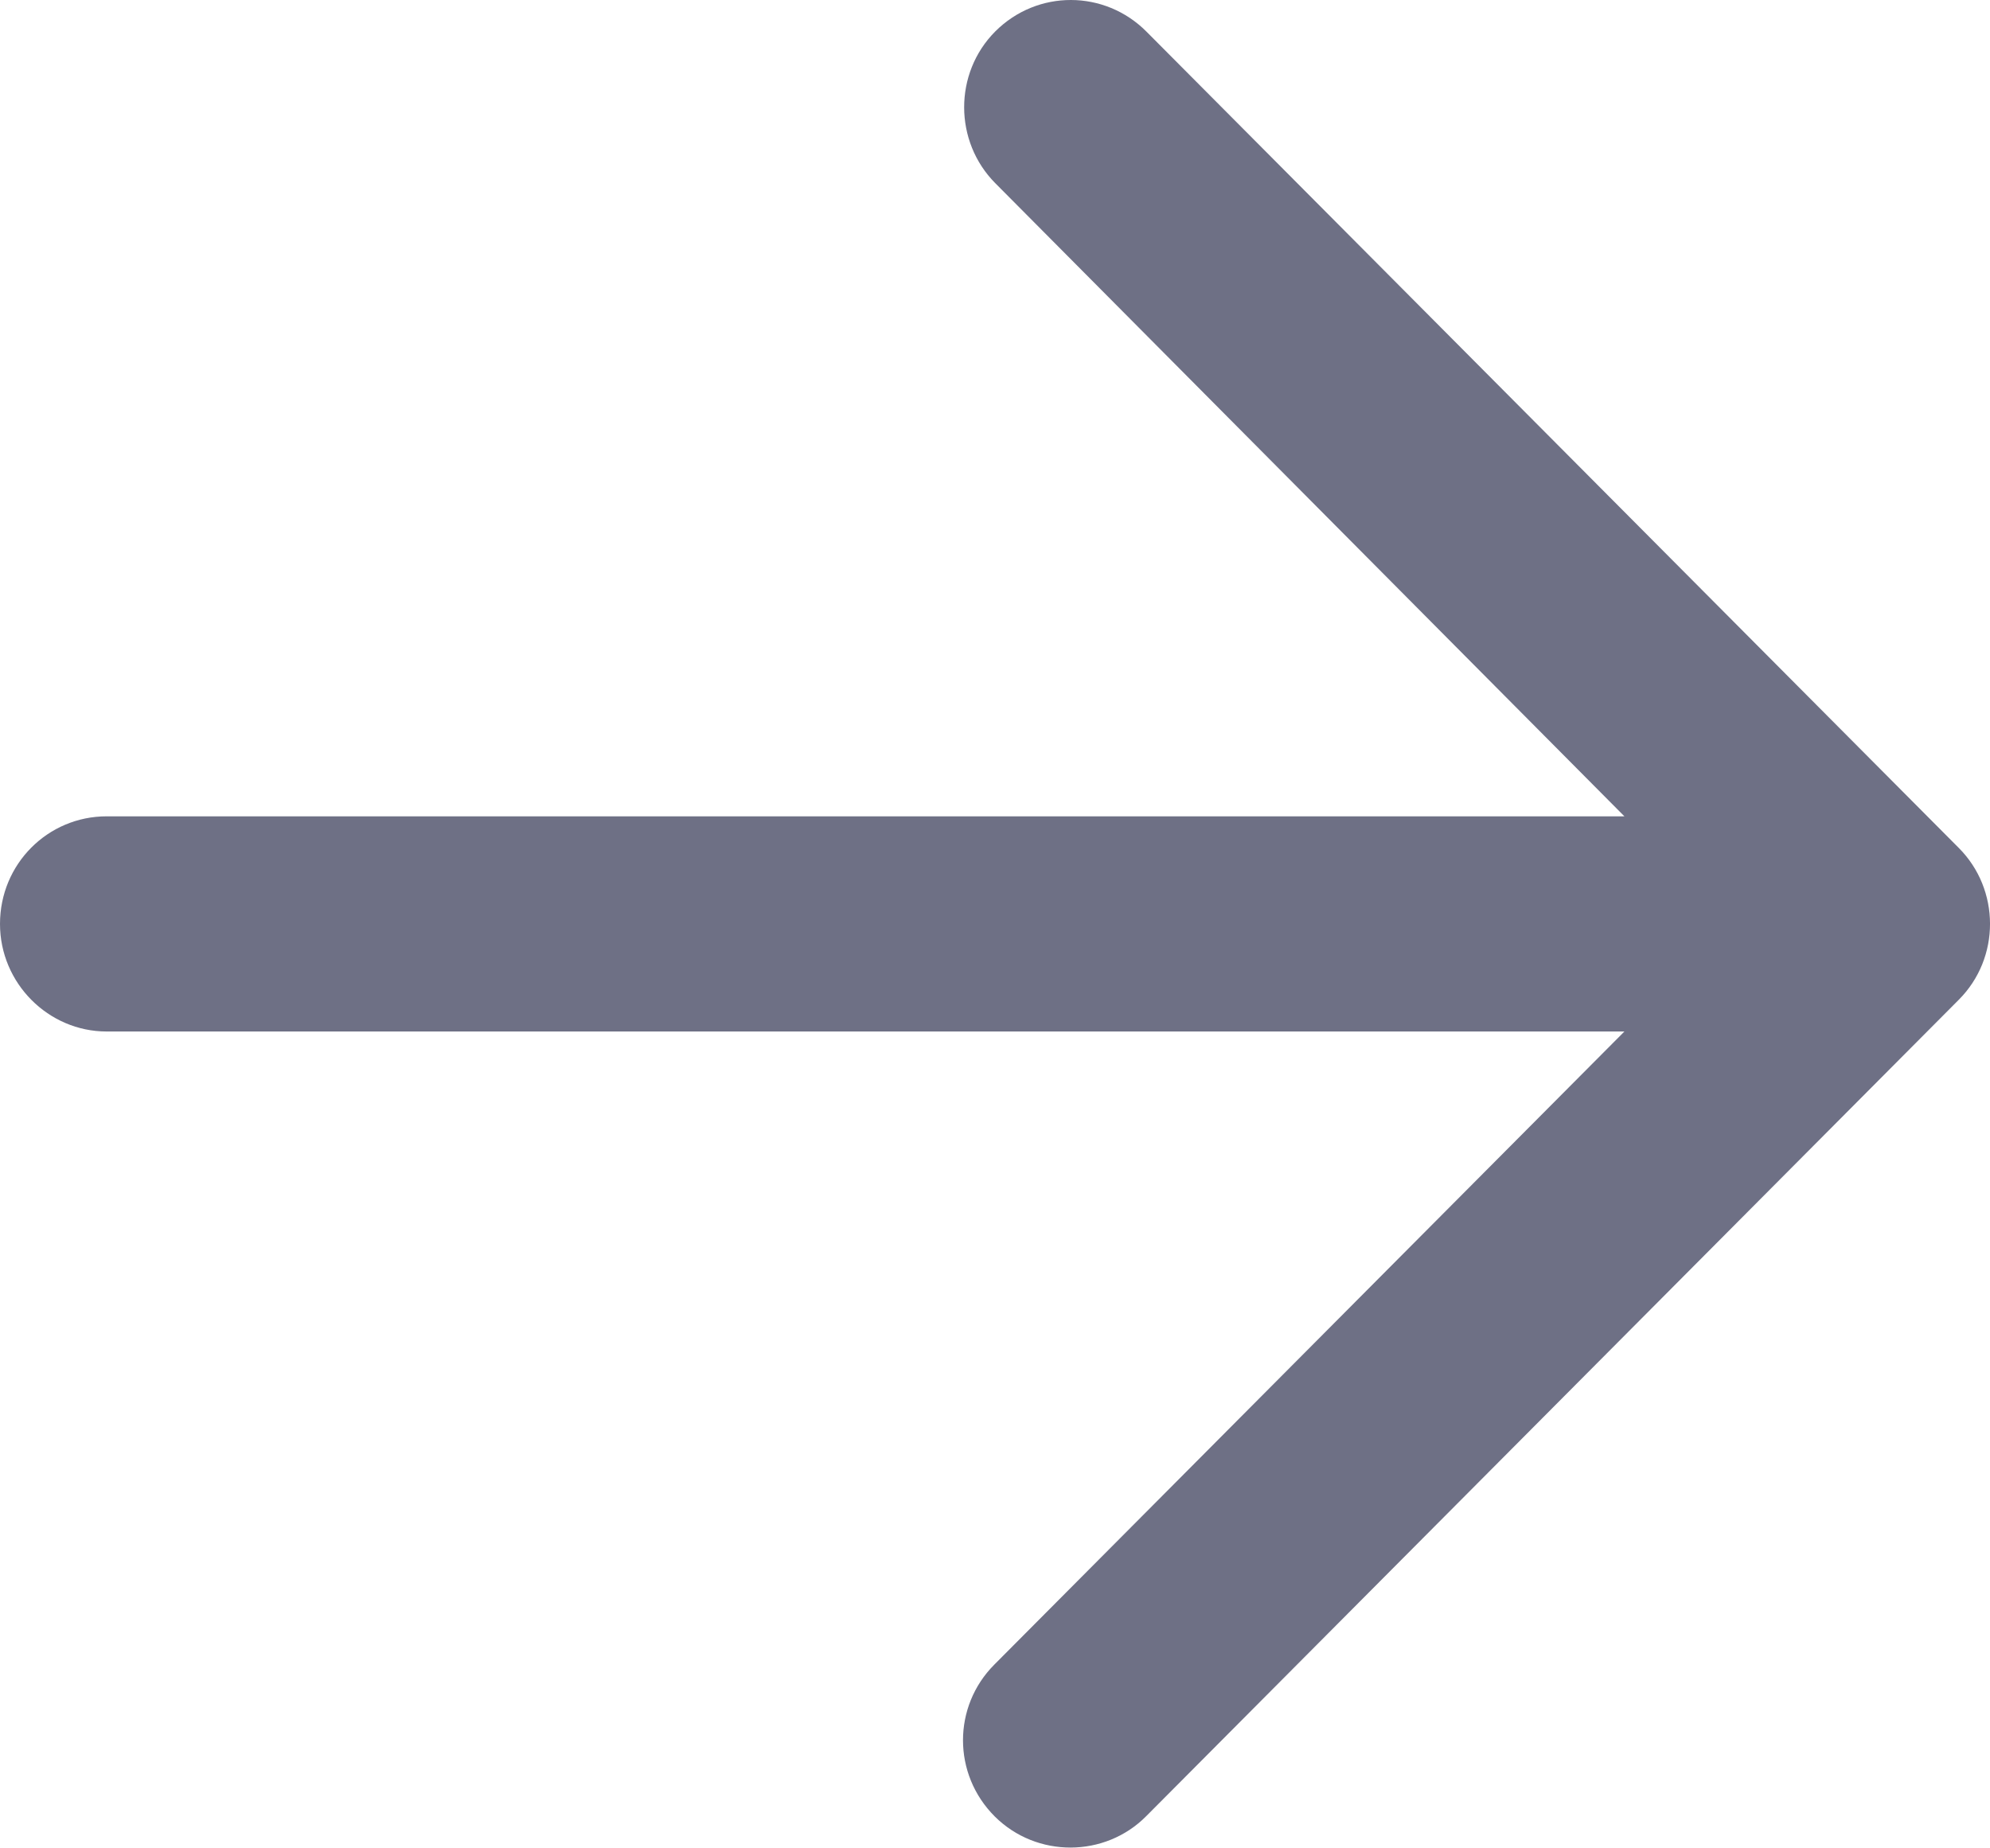
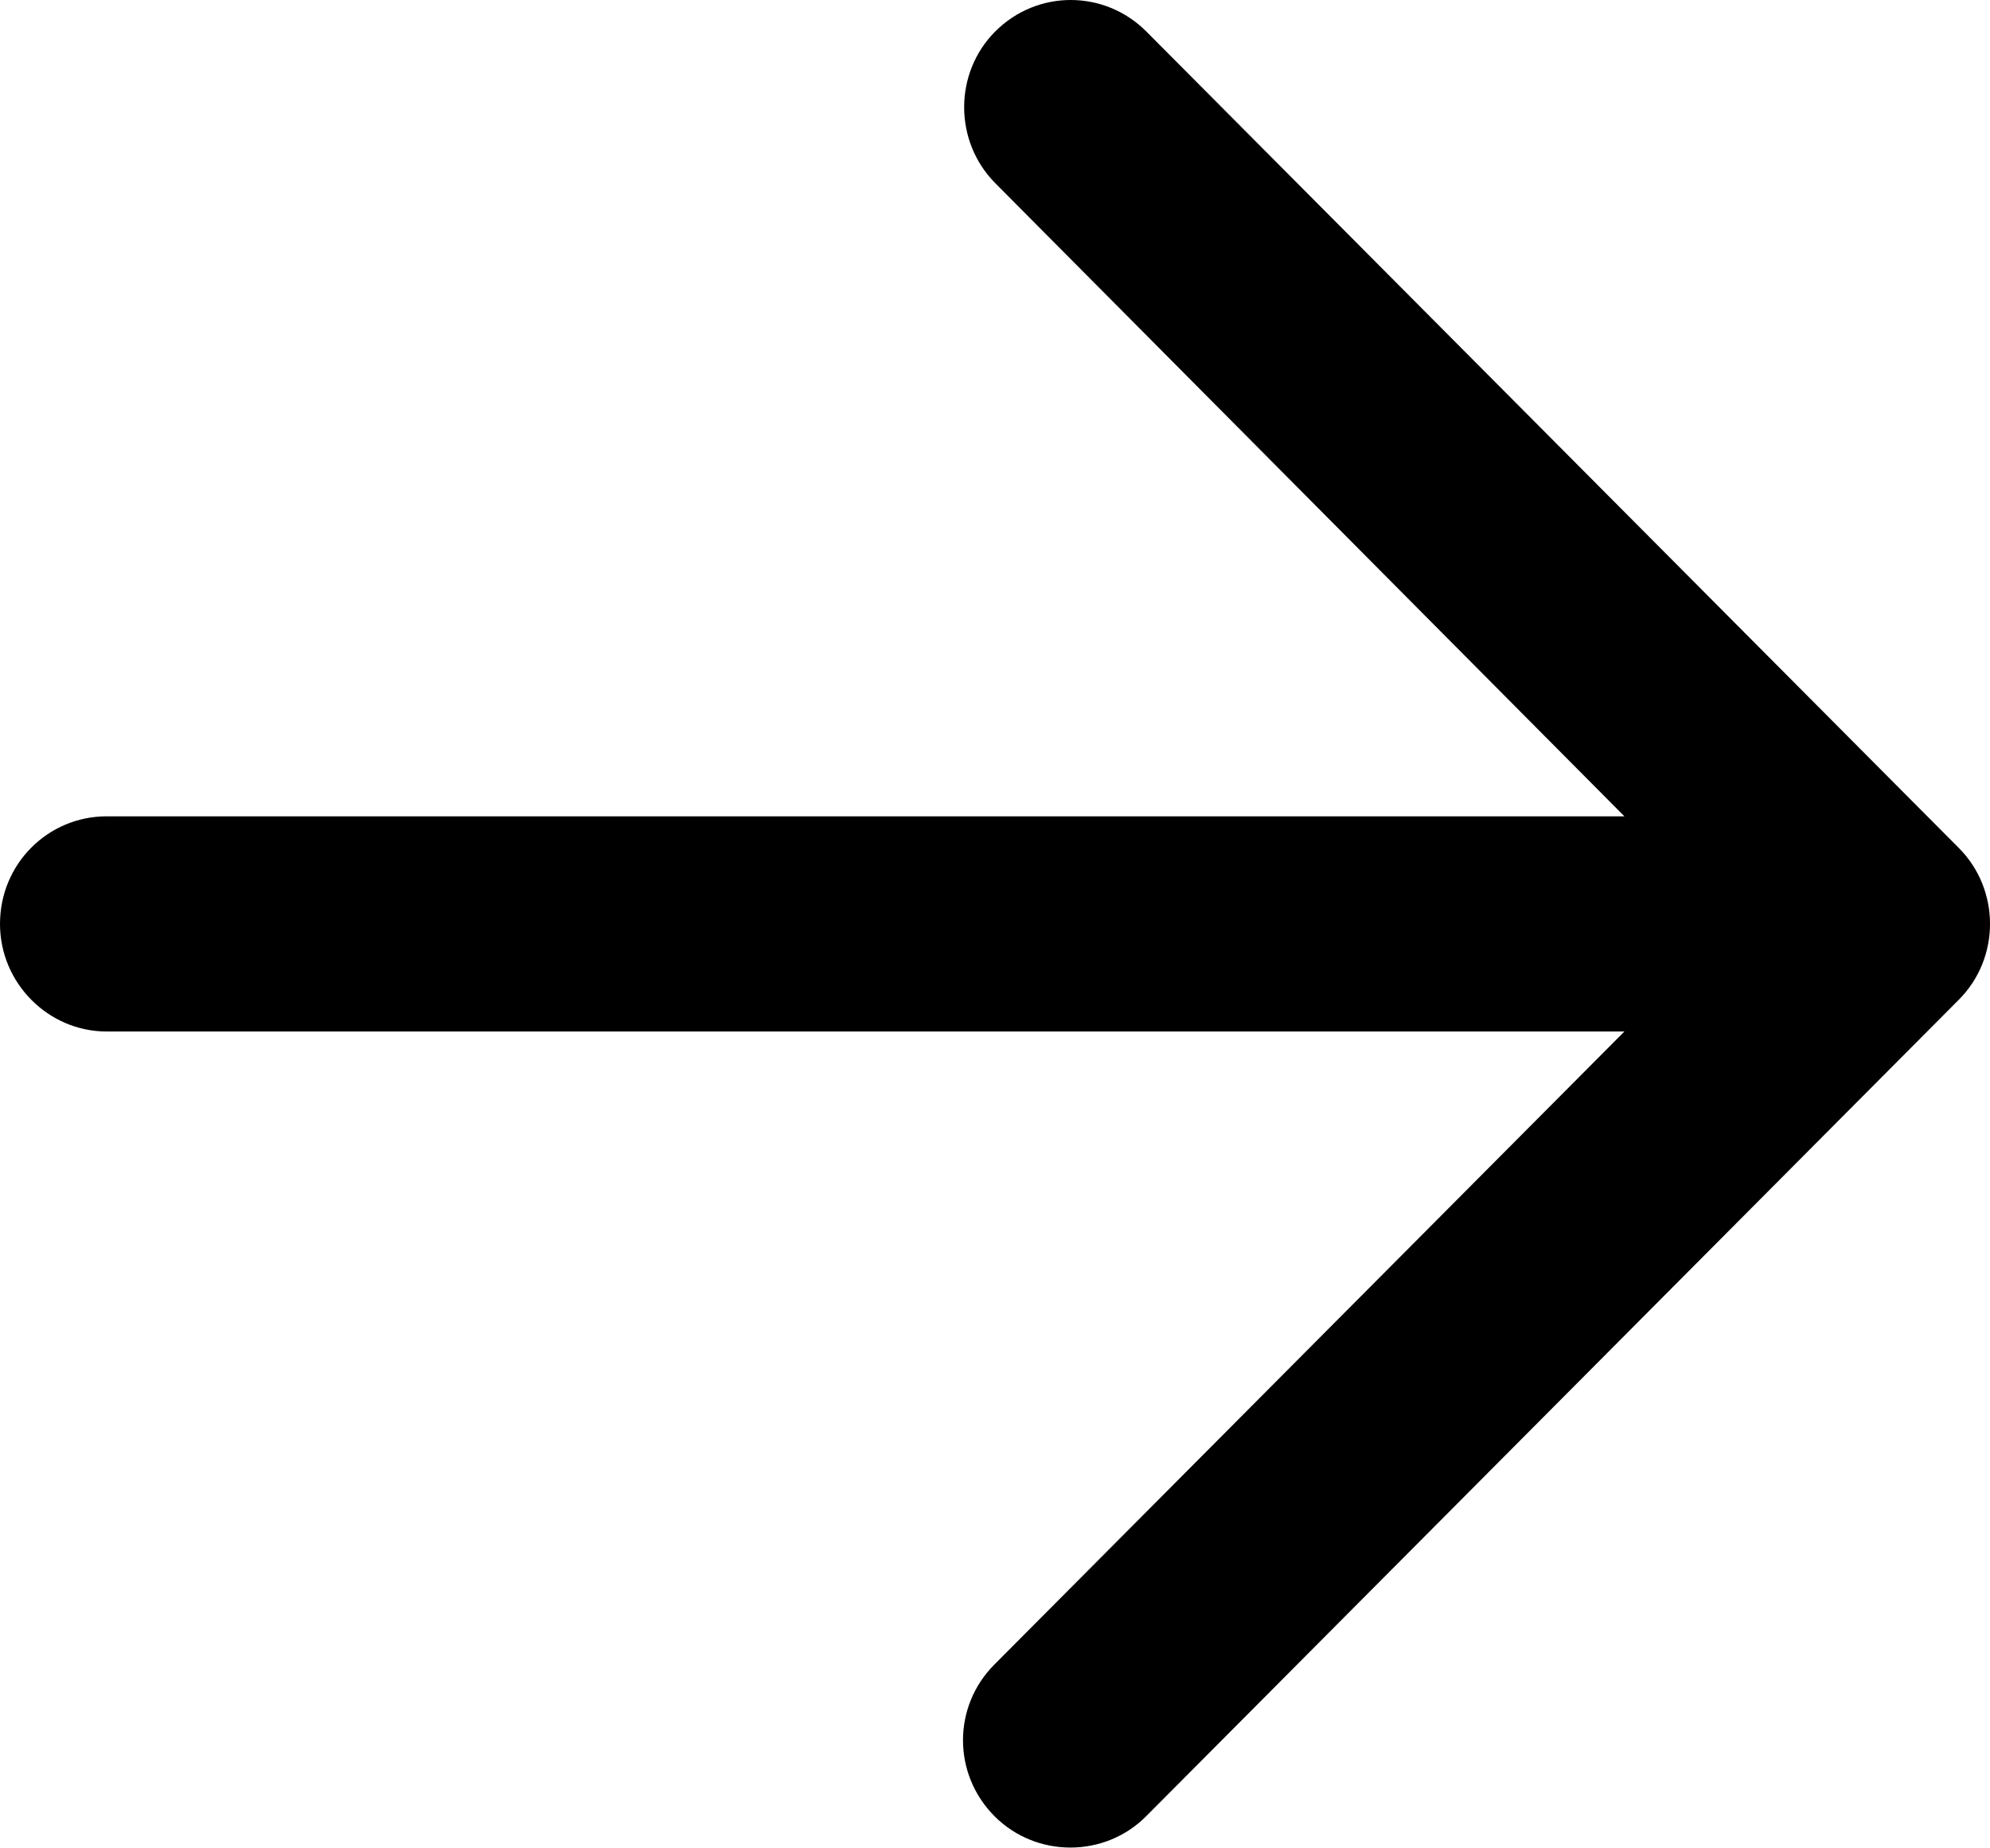
<svg xmlns="http://www.w3.org/2000/svg" width="14px" height="13px" viewBox="0 0 14 13" version="1.1">
  <g id="2.0" stroke="none" stroke-width="1" fill="none" fill-rule="evenodd">
-     <g id="收起侧边栏" transform="translate(-206, -359)" fill="#6E7085" fill-rule="nonzero">
+     <g id="收起侧边栏" transform="translate(-206, -359)" fill="#000" fill-rule="nonzero">
      <g id="可点状态颜色" transform="translate(213, 365.5) scale(-1, -1) translate(-213, -365.5) translate(206, 359)">
        <path d="M13.78,7.034 L8.066,12.777 C7.772,13.073 7.298,13.075 7.002,12.779 C6.709,12.485 6.711,12.004 7.002,11.711 L11.428,7.256 L0.75,7.256 C0.337,7.256 -1.12367911e-08,6.921 -1.12367911e-08,6.499 C-1.12367911e-08,6.081 0.341,5.742 0.75,5.742 C2.066,5.742 3.052,5.742 3.71,5.742 C5.425,5.742 7.997,5.742 11.428,5.742 L6.995,1.287 C6.702,0.993 6.7,0.517 6.998,0.219 C7.293,-0.075 7.774,-0.072 8.064,0.221 L13.78,5.965 C14.075,6.26 14.072,6.742 13.78,7.034 Z" id="icon--backward" transform="translate(7, 6.5) scale(-1, 1) translate(-7, -6.5) " />
      </g>
    </g>
  </g>
</svg>
